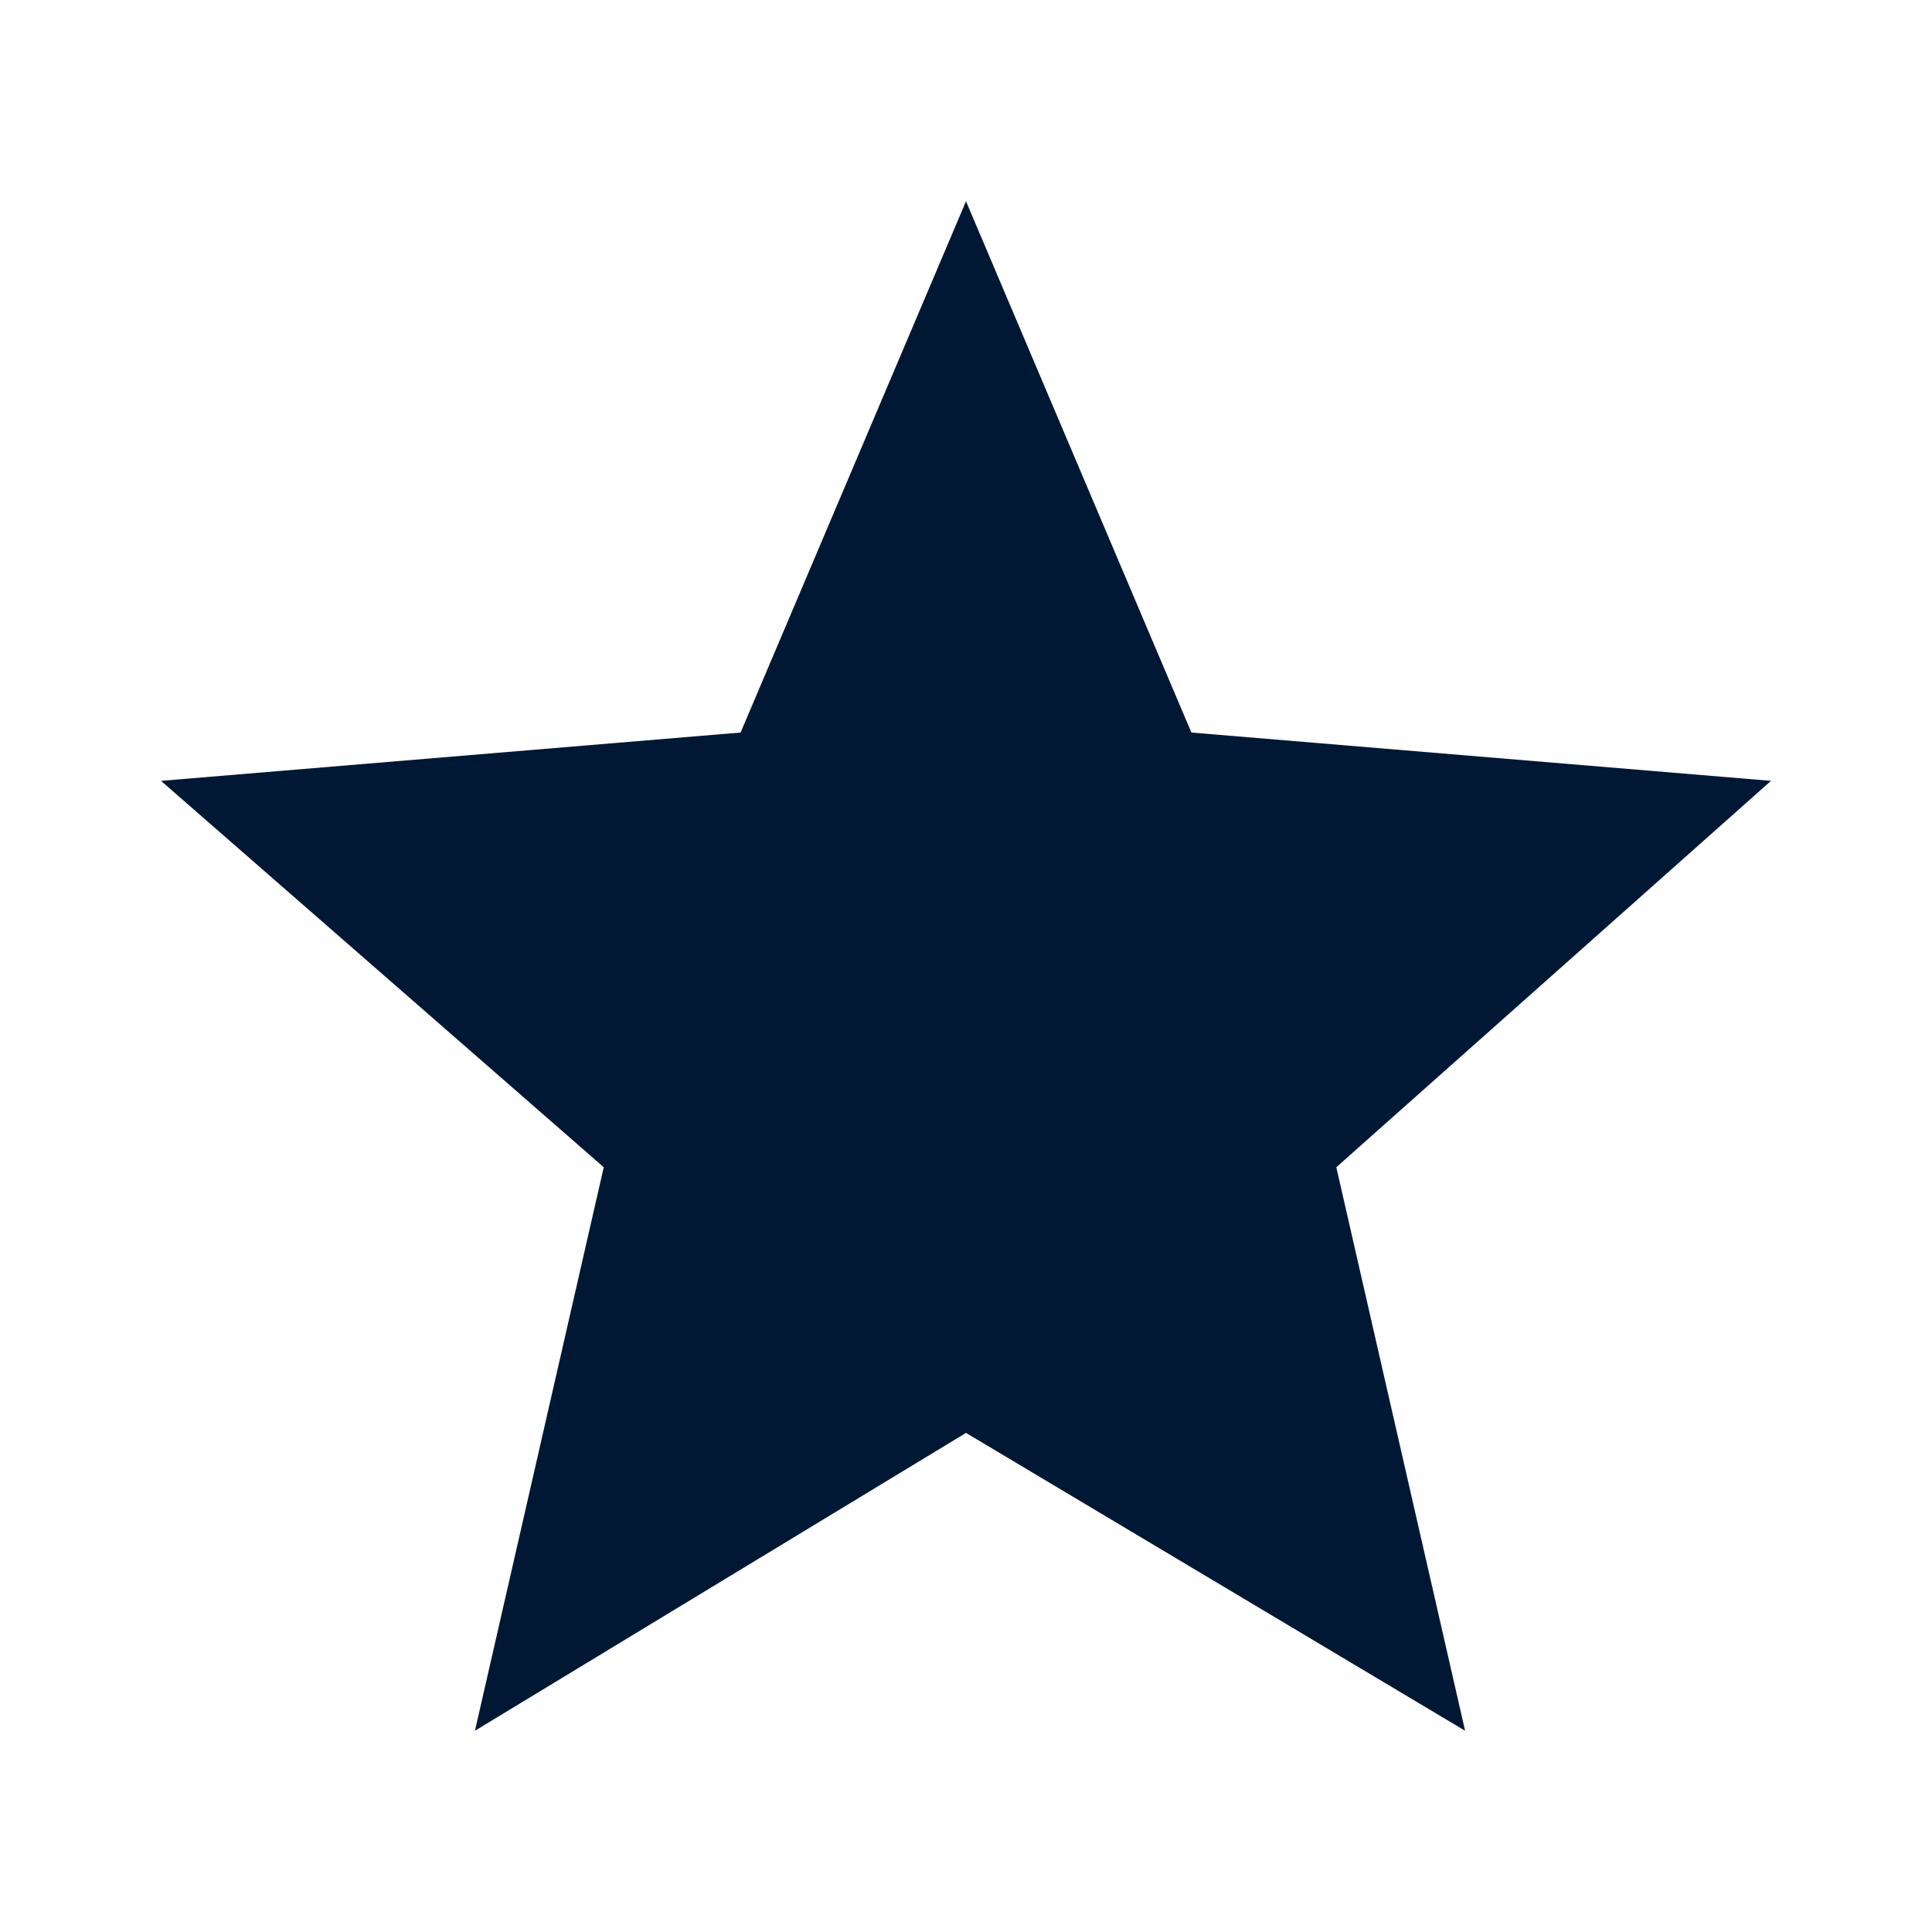
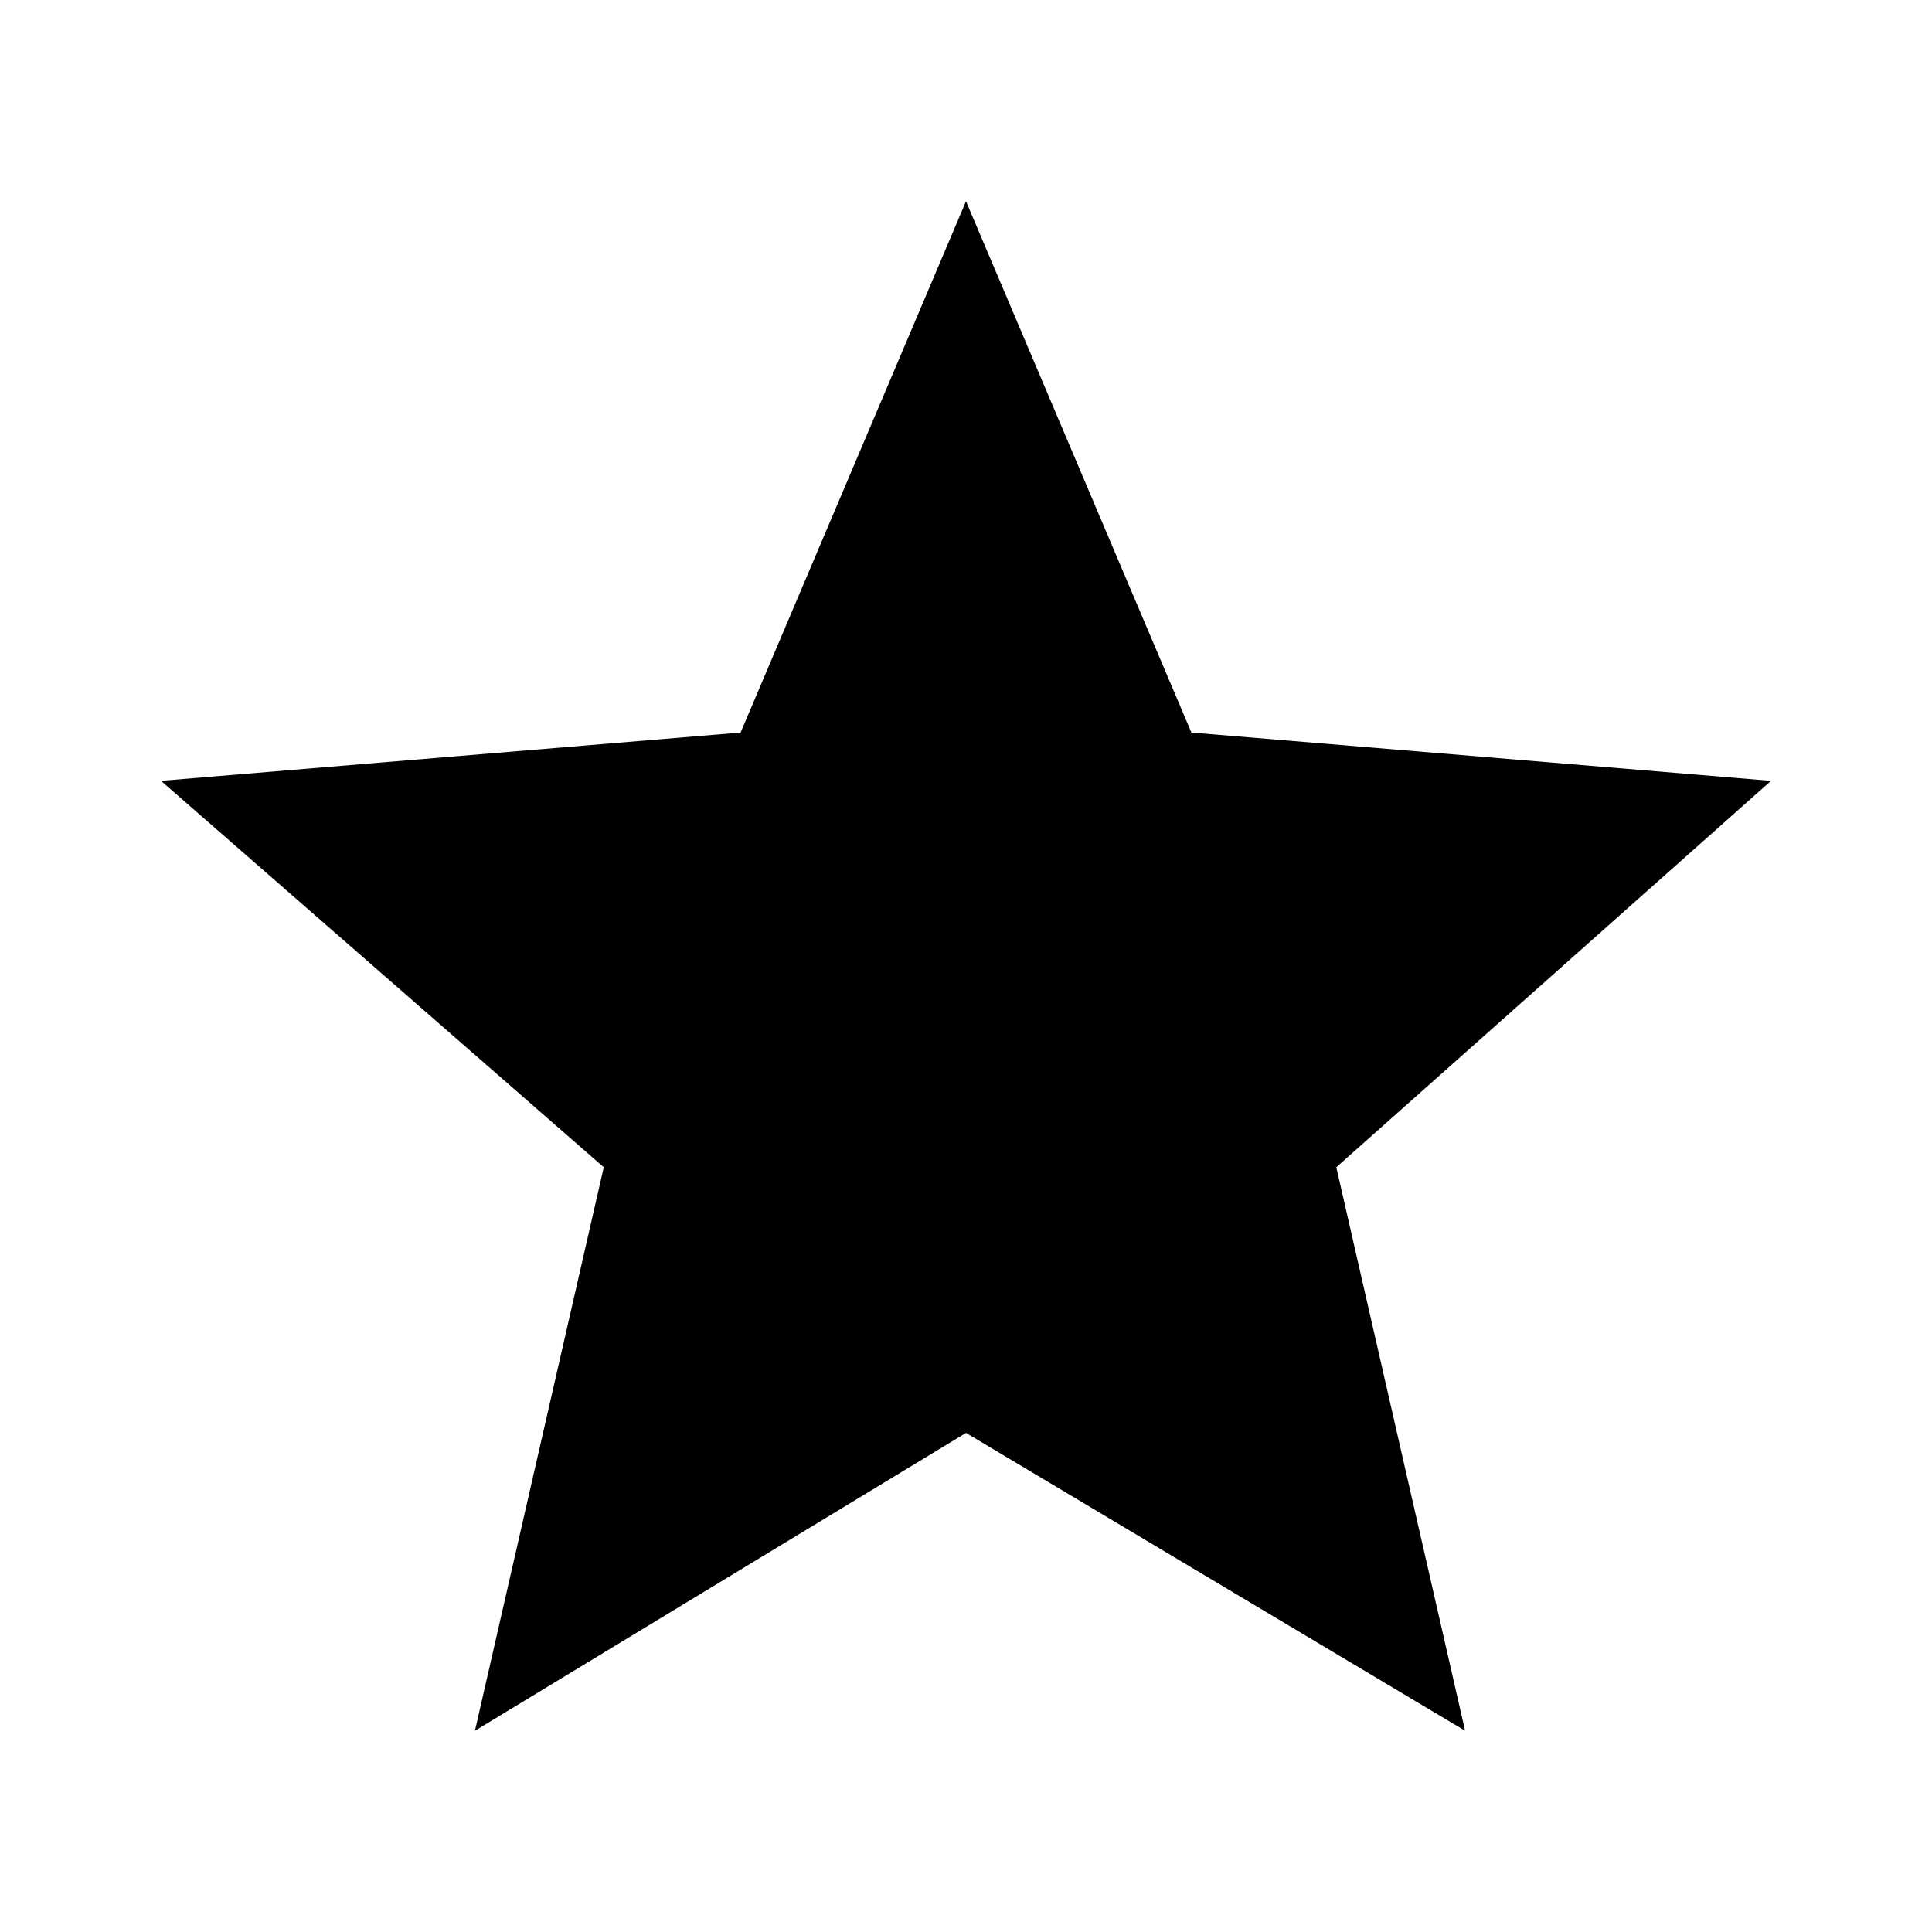
<svg xmlns="http://www.w3.org/2000/svg" version="1.1" id="Layer_1" x="0px" y="0px" viewBox="0 0 24 24" style="enable-background:new 0 0 24 24;" xml:space="preserve">
-   <style type="text/css">
- 	.st0{fill:#001833;}
- </style>
  <path class="st0" d="M12,17.8l6.2,3.7l-1.6-7L22,9.7l-7.2-0.6L12,2.5L9.2,9.1L2,9.7l5.5,4.8l-1.6,7L12,17.8z" />
</svg>
